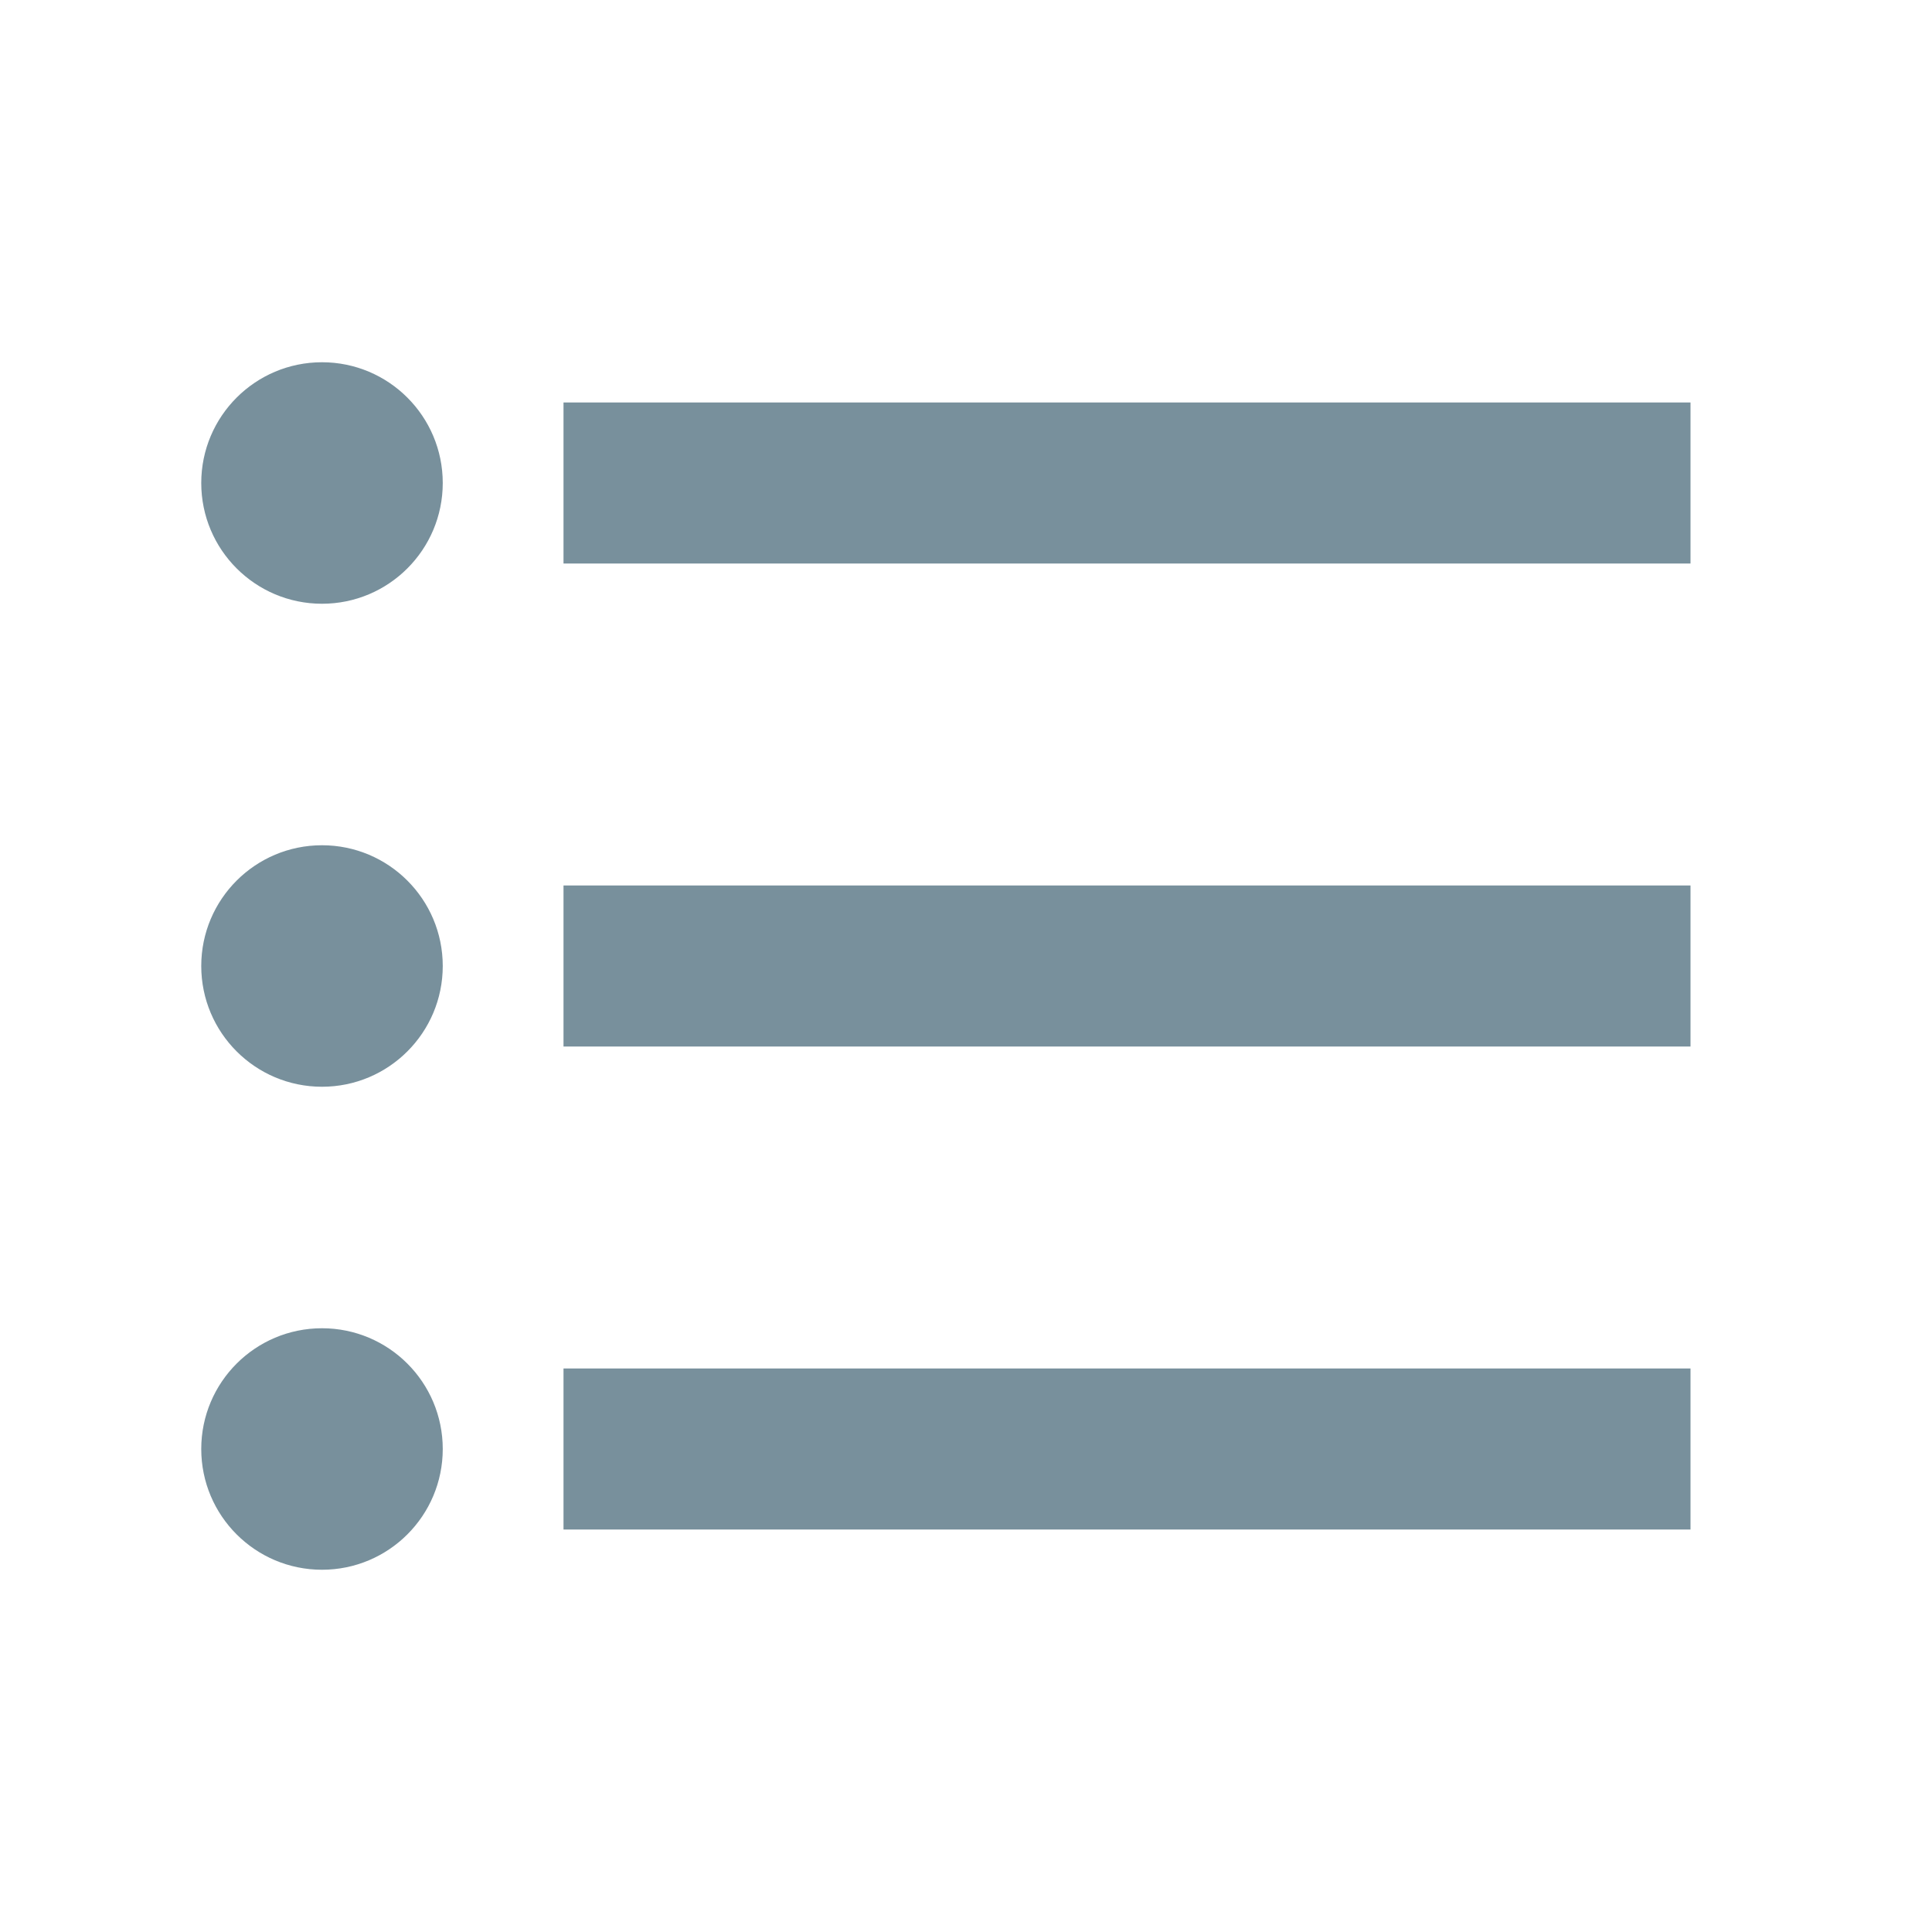
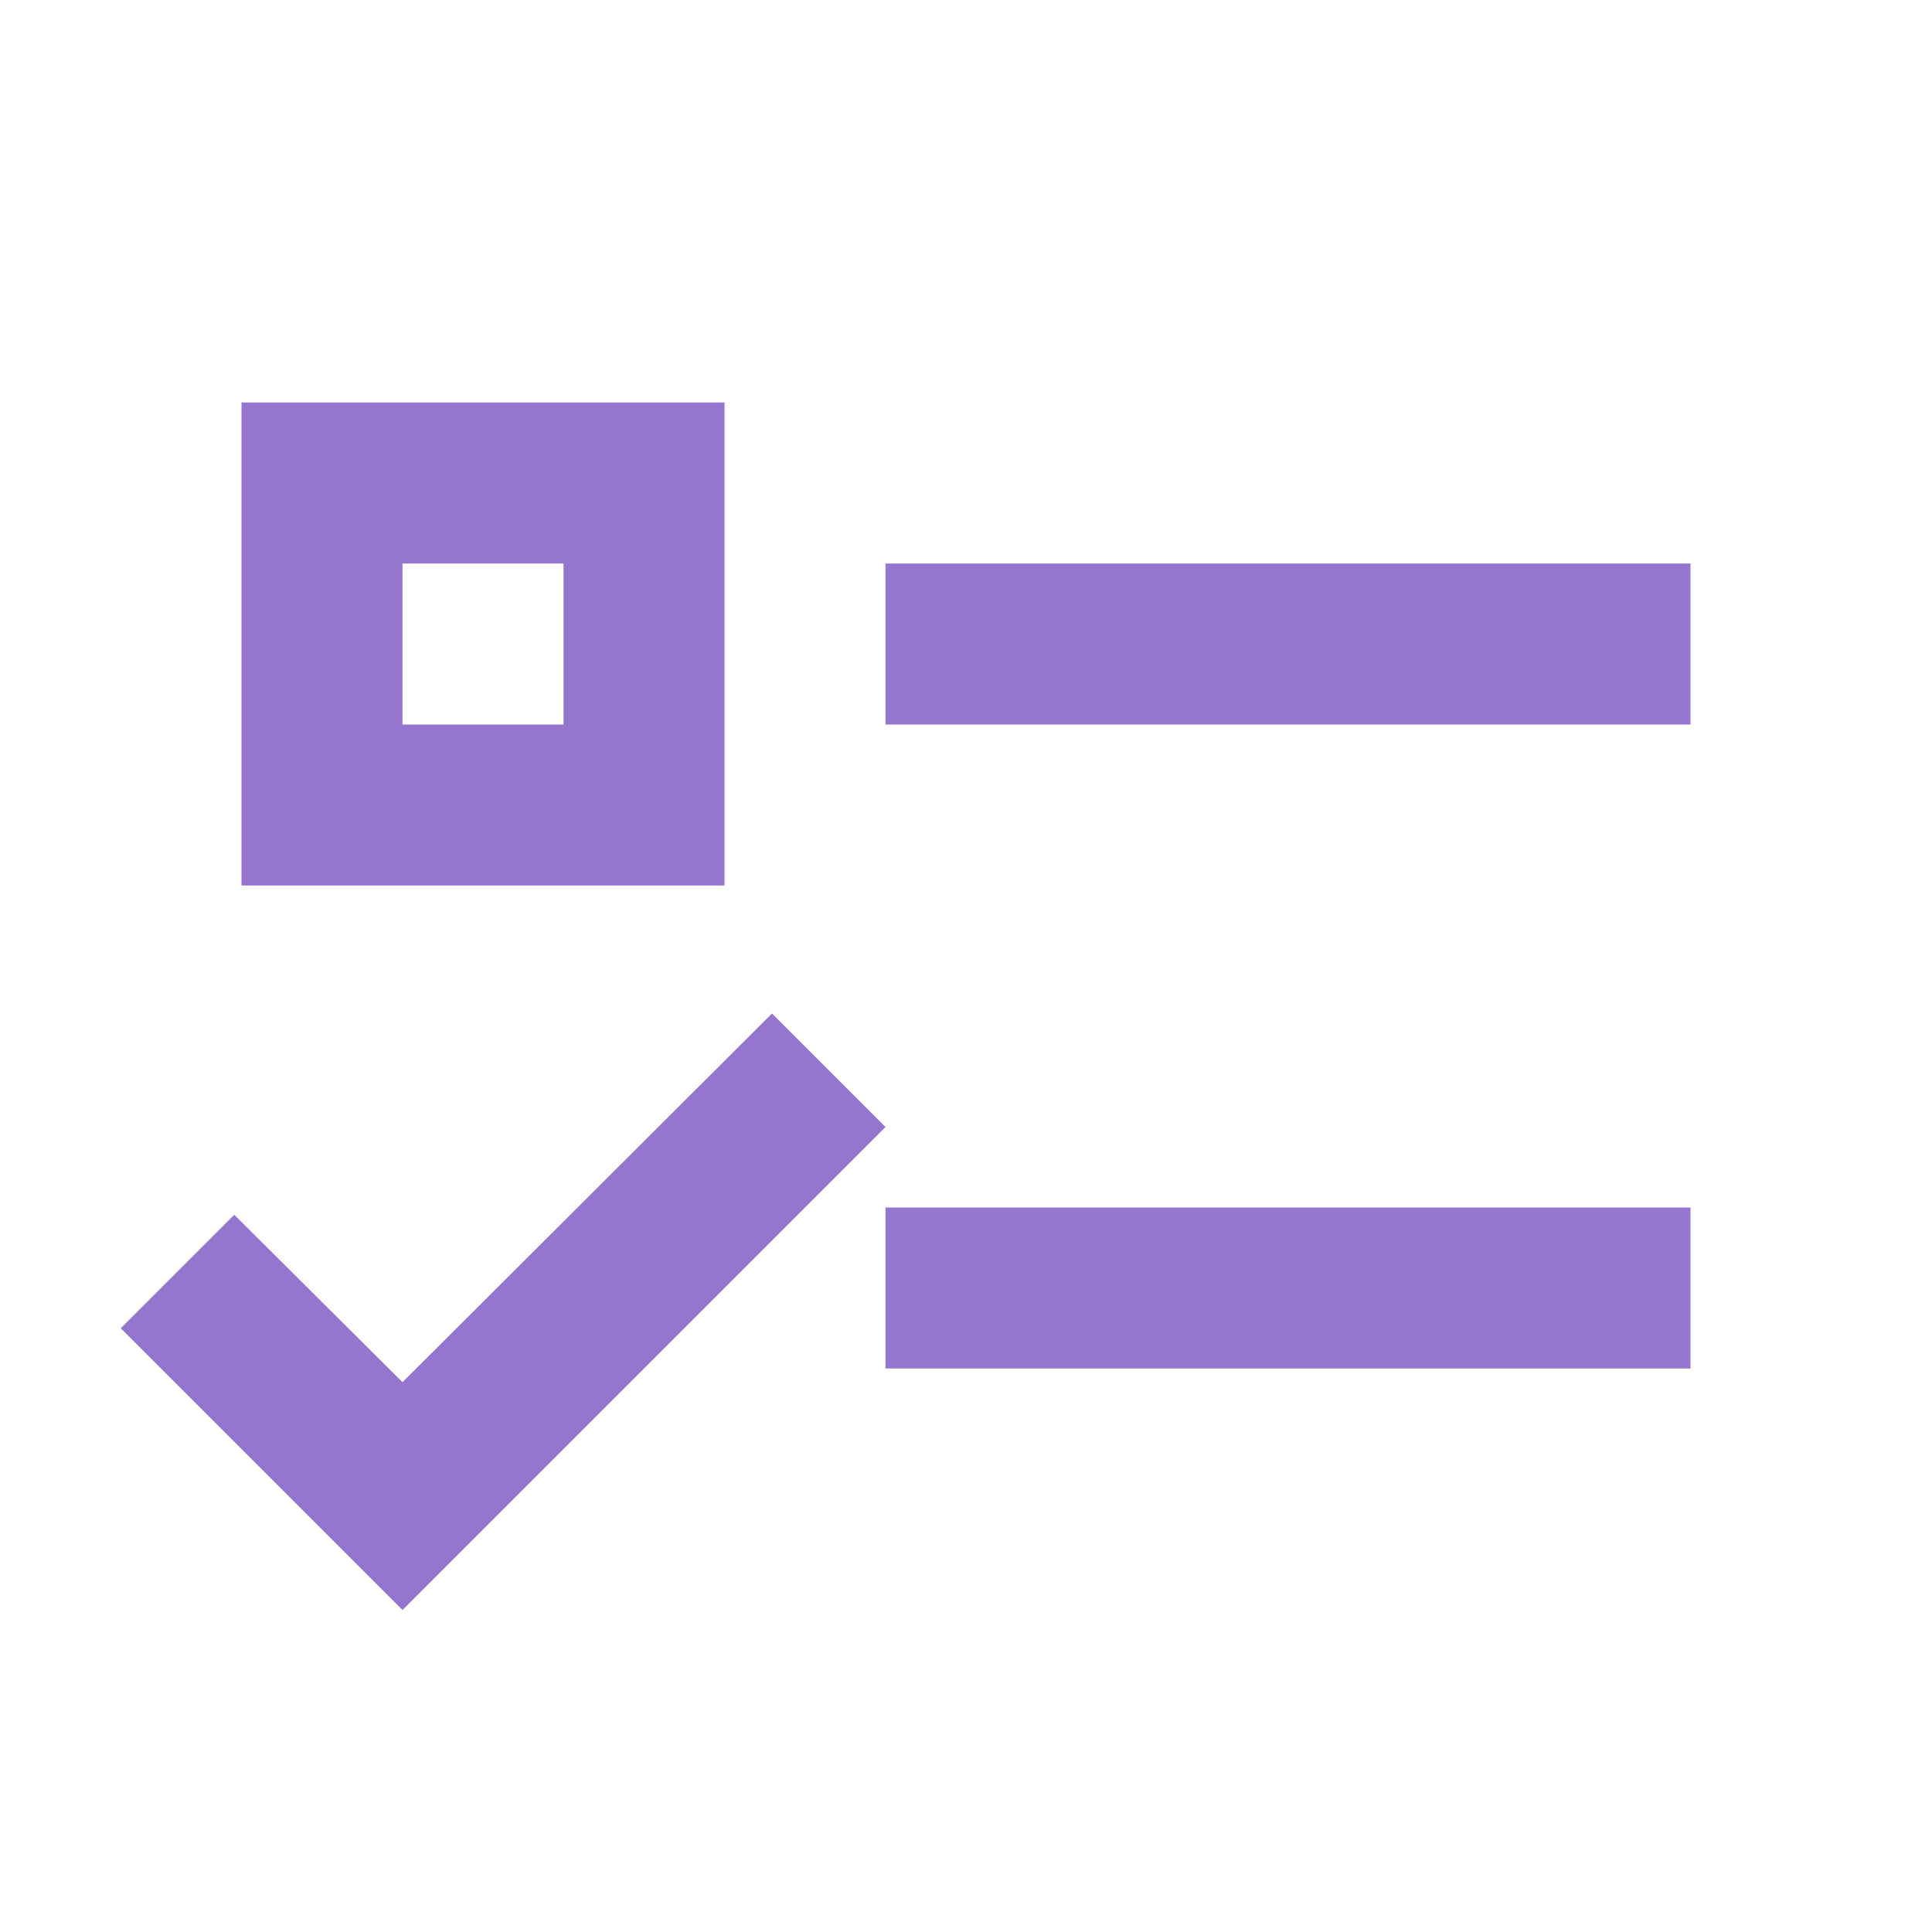
- <svg xmlns="http://www.w3.org/2000/svg" big="true" version="1.1" width="16px" height="16px" viewBox="0 0 24 24">
-   <path fill="#78909C" d="M7,5H21V7H7V5M7,13V11H21V13H7M4,4.5A1.5,1.5 0 0,1 5.5,6A1.5,1.5 0 0,1 4,7.5A1.5,1.5 0 0,1 2.5,6A1.5,1.5 0 0,1 4,4.5M4,10.5A1.5,1.5 0 0,1 5.5,12A1.5,1.5 0 0,1 4,13.5A1.5,1.5 0 0,1 2.5,12A1.5,1.5 0 0,1 4,10.5M7,19V17H21V19H7M4,16.5A1.5,1.5 0 0,1 5.5,18A1.5,1.5 0 0,1 4,19.5A1.5,1.5 0 0,1 2.5,18A1.5,1.5 0 0,1 4,16.5Z" />
+ <svg xmlns="http://www.w3.org/2000/svg" big="true" fill="#9575CD" version="1.1" width="16px" height="16px" viewBox="0 0 24 24">
+   <path d="M3,5H9V11H3V5M5,7V9H7V7H5M11,7H21V9H11V7M11,15H21V17H11V15M5,20L1.5,16.5L2.91,15.09L5,17.17L9.59,12.59L11,14L5,20Z" />
</svg>
